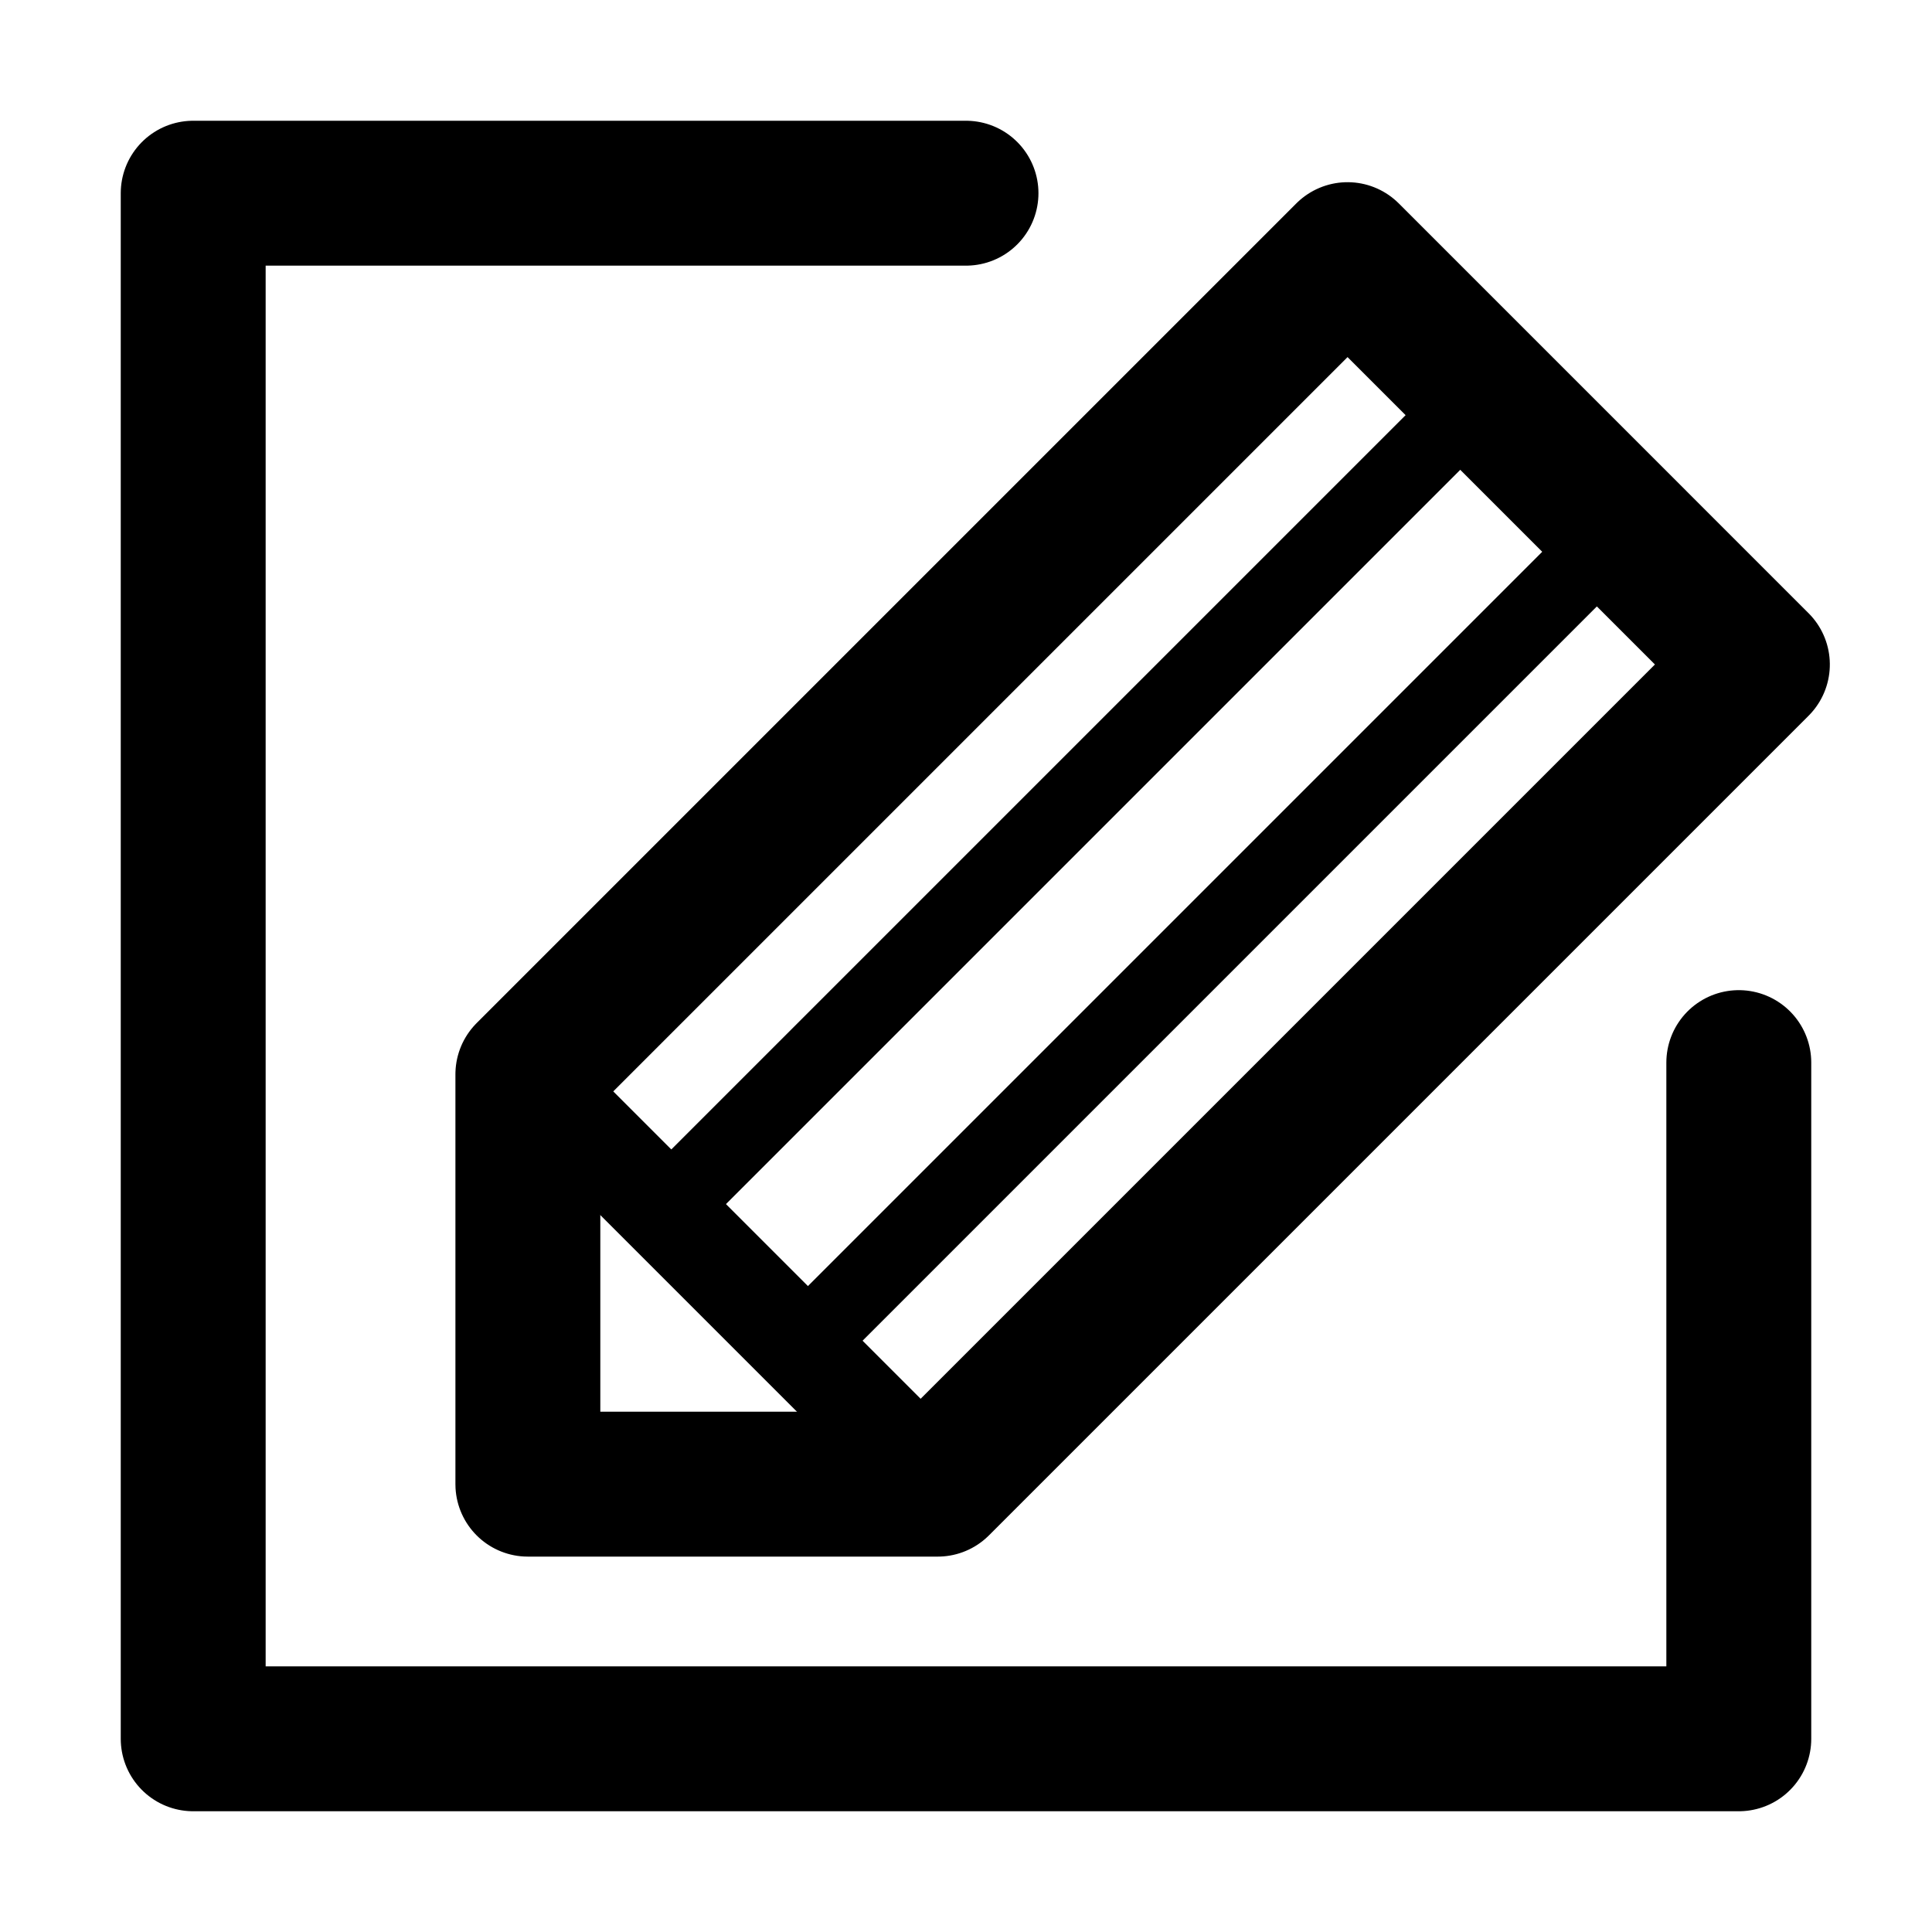
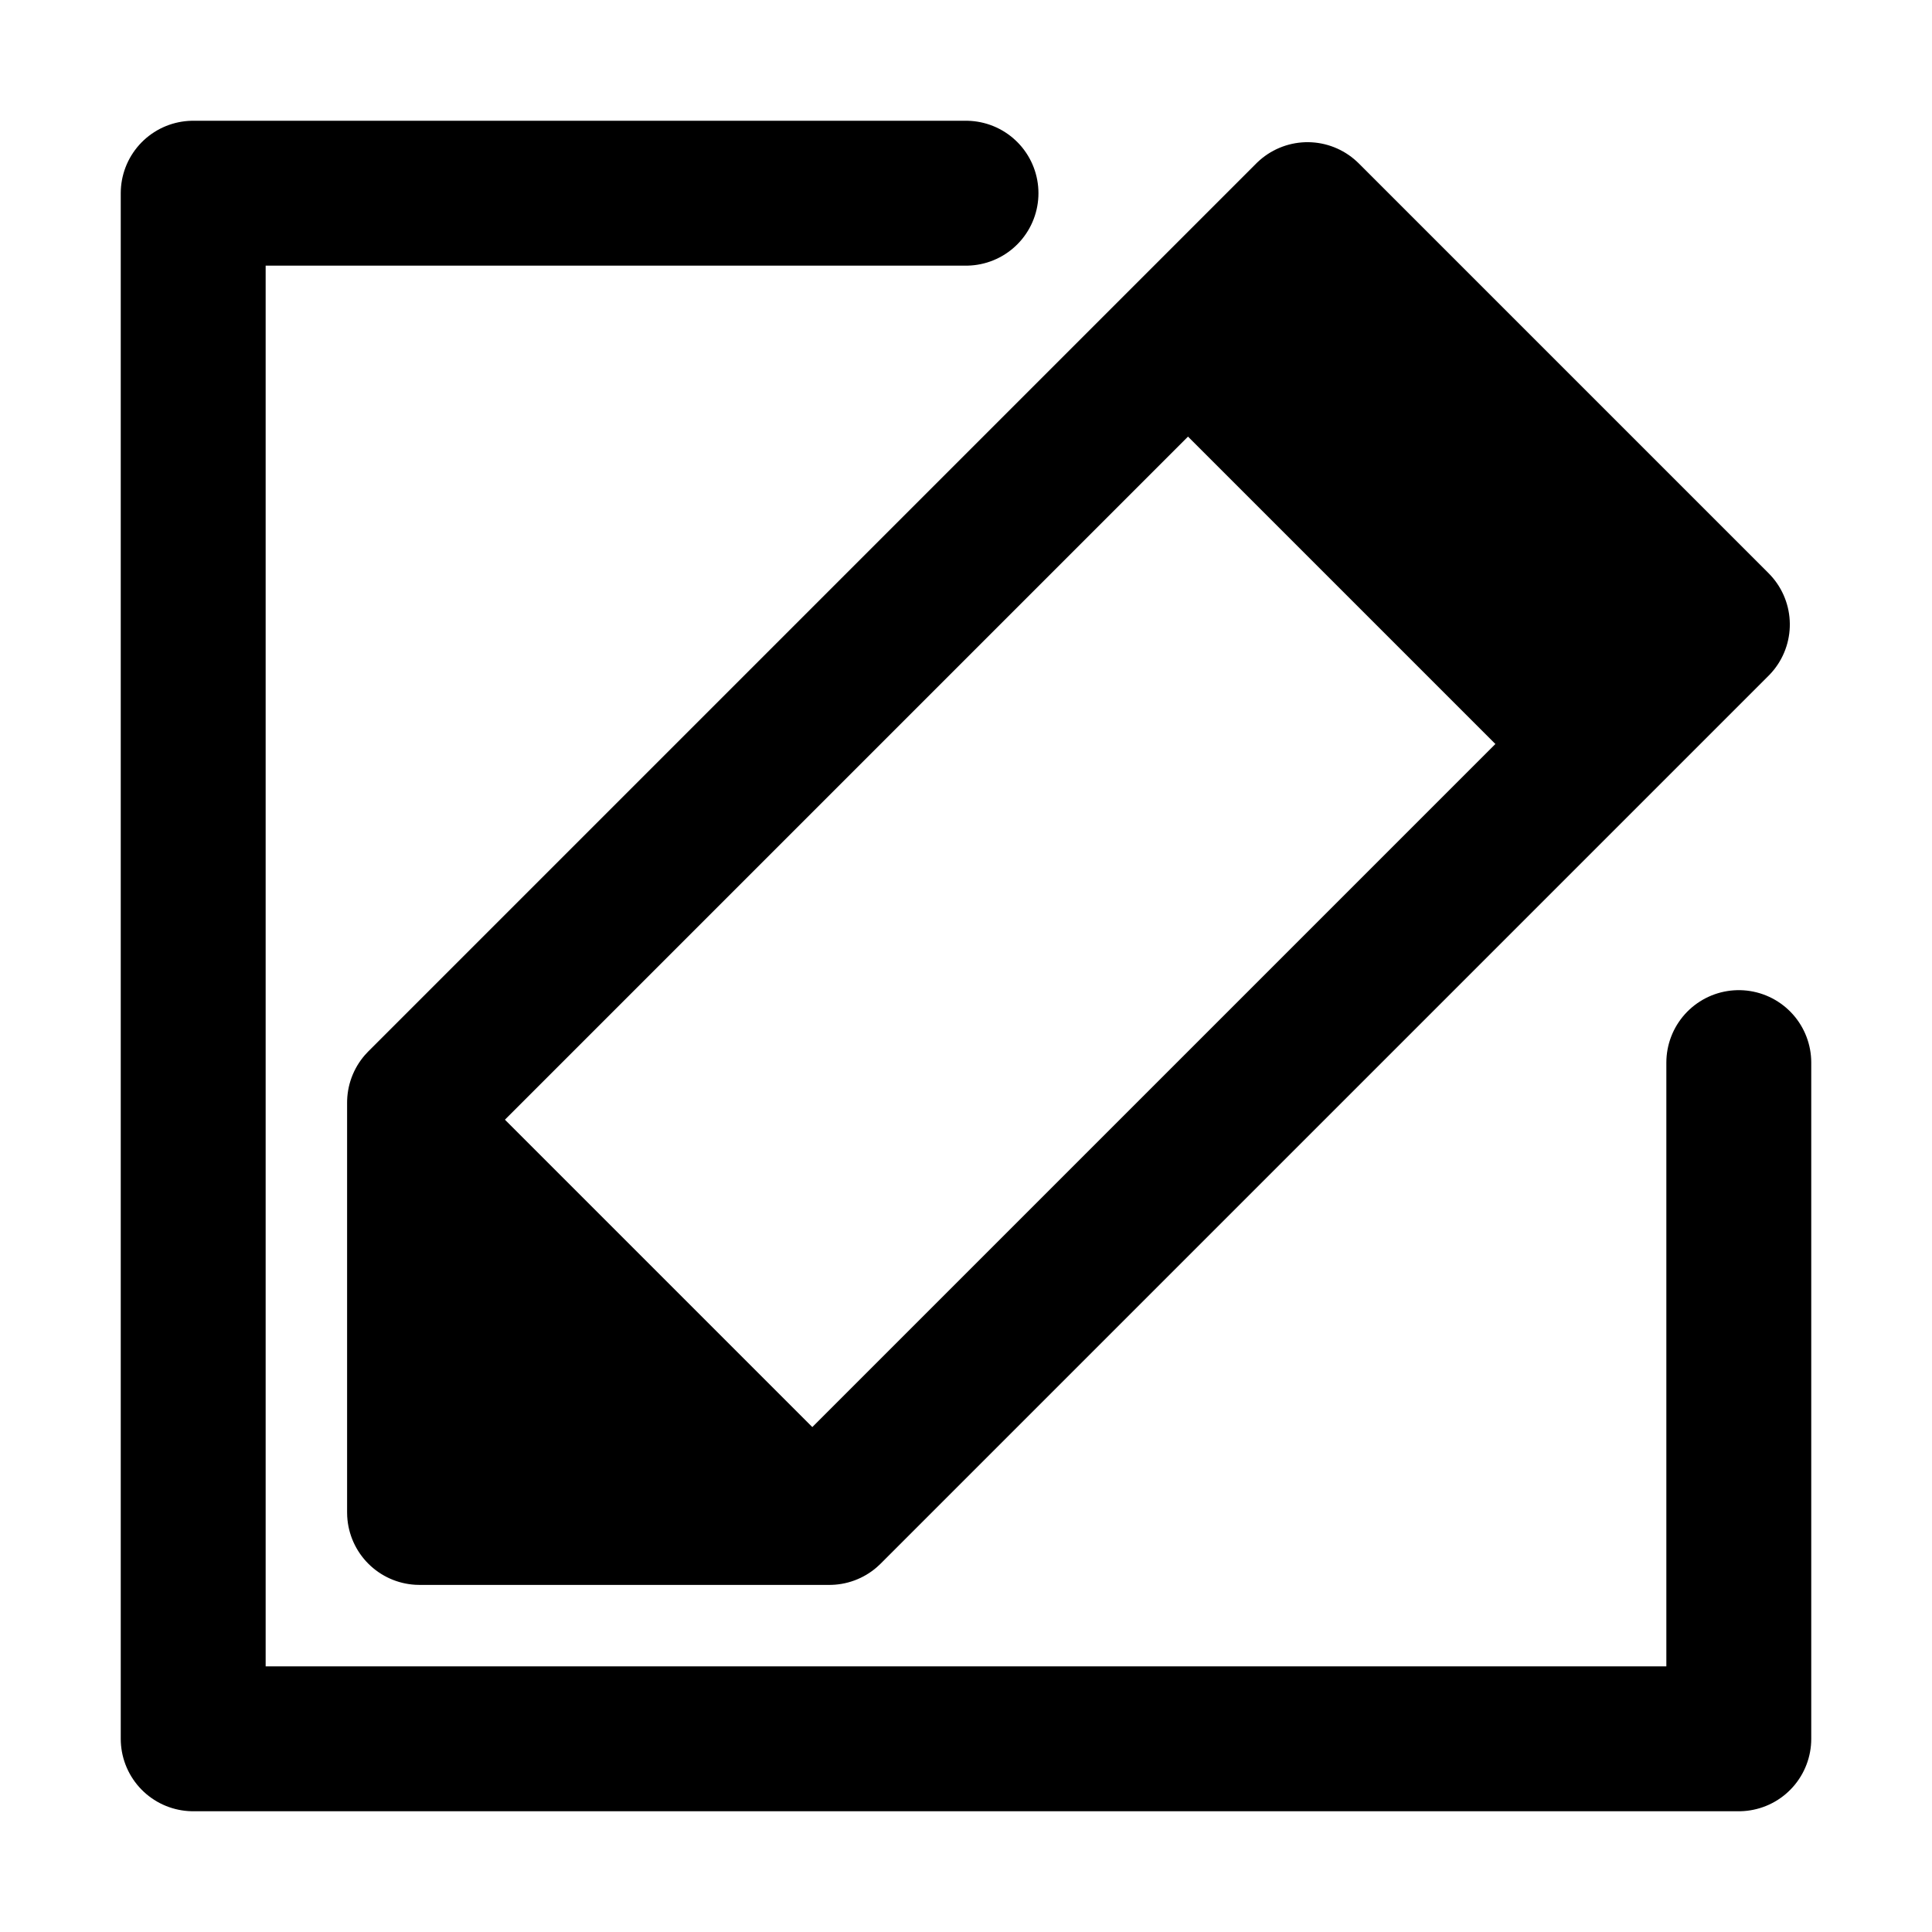
<svg xmlns="http://www.w3.org/2000/svg" width="20" height="20">
-   <path d="M1,4              l12,0              l3,3              l-3,3              l-12,0 z" fill="none" stroke="#000000" stroke-width="1.5" stroke-linecap="round" stroke-linejoin="round" transform="rotate(135, 9, 9)" />
-   <path d="M1,4              m12,0              l3,3              l-3,3              z" fill="none" stroke="#000000" stroke-width="1.0" stroke-linecap="round" stroke-linejoin="round" transform="rotate(135, 9, 9)" />
-   <path d="M1,4              m0,2              l12,0" fill="none" stroke="#000000" stroke-width="0.8" stroke-linecap="round" stroke-linejoin="round" transform="rotate(135, 9, 9)" />
-   <path d="M1,4              m0,4              l12,0" fill="none" stroke="#000000" stroke-width="0.8" stroke-linecap="round" stroke-linejoin="round" transform="rotate(135, 9, 9)" />
+   <path d="M2,7              l13,0              l3,3              l-3,3              l-13,0 z" fill="none" stroke="#000000" stroke-width="1.5" stroke-linecap="round" stroke-linejoin="round" transform="rotate(135, 10, 10)" />
+   <path d="M2,7              m13,0              l3,3              l-3,3              z" fill="#000000" stroke="#000000" stroke-width="1.0" stroke-linecap="round" stroke-linejoin="round" transform="rotate(135, 10, 10)" />
+   <path d="M2,7              l2.5,0              l0,6              l-2.5,0              z" fill="#000000" stroke-width="1.0" stroke-linecap="round" stroke-linejoin="round" transform="rotate(135, 10, 10)" />
  <path d="M10,2             l-8,0             l0,16             l16,0             l0,-7" fill="none" stroke="#000000" stroke-width="1.5" stroke-linecap="round" stroke-linejoin="round" />
</svg>
